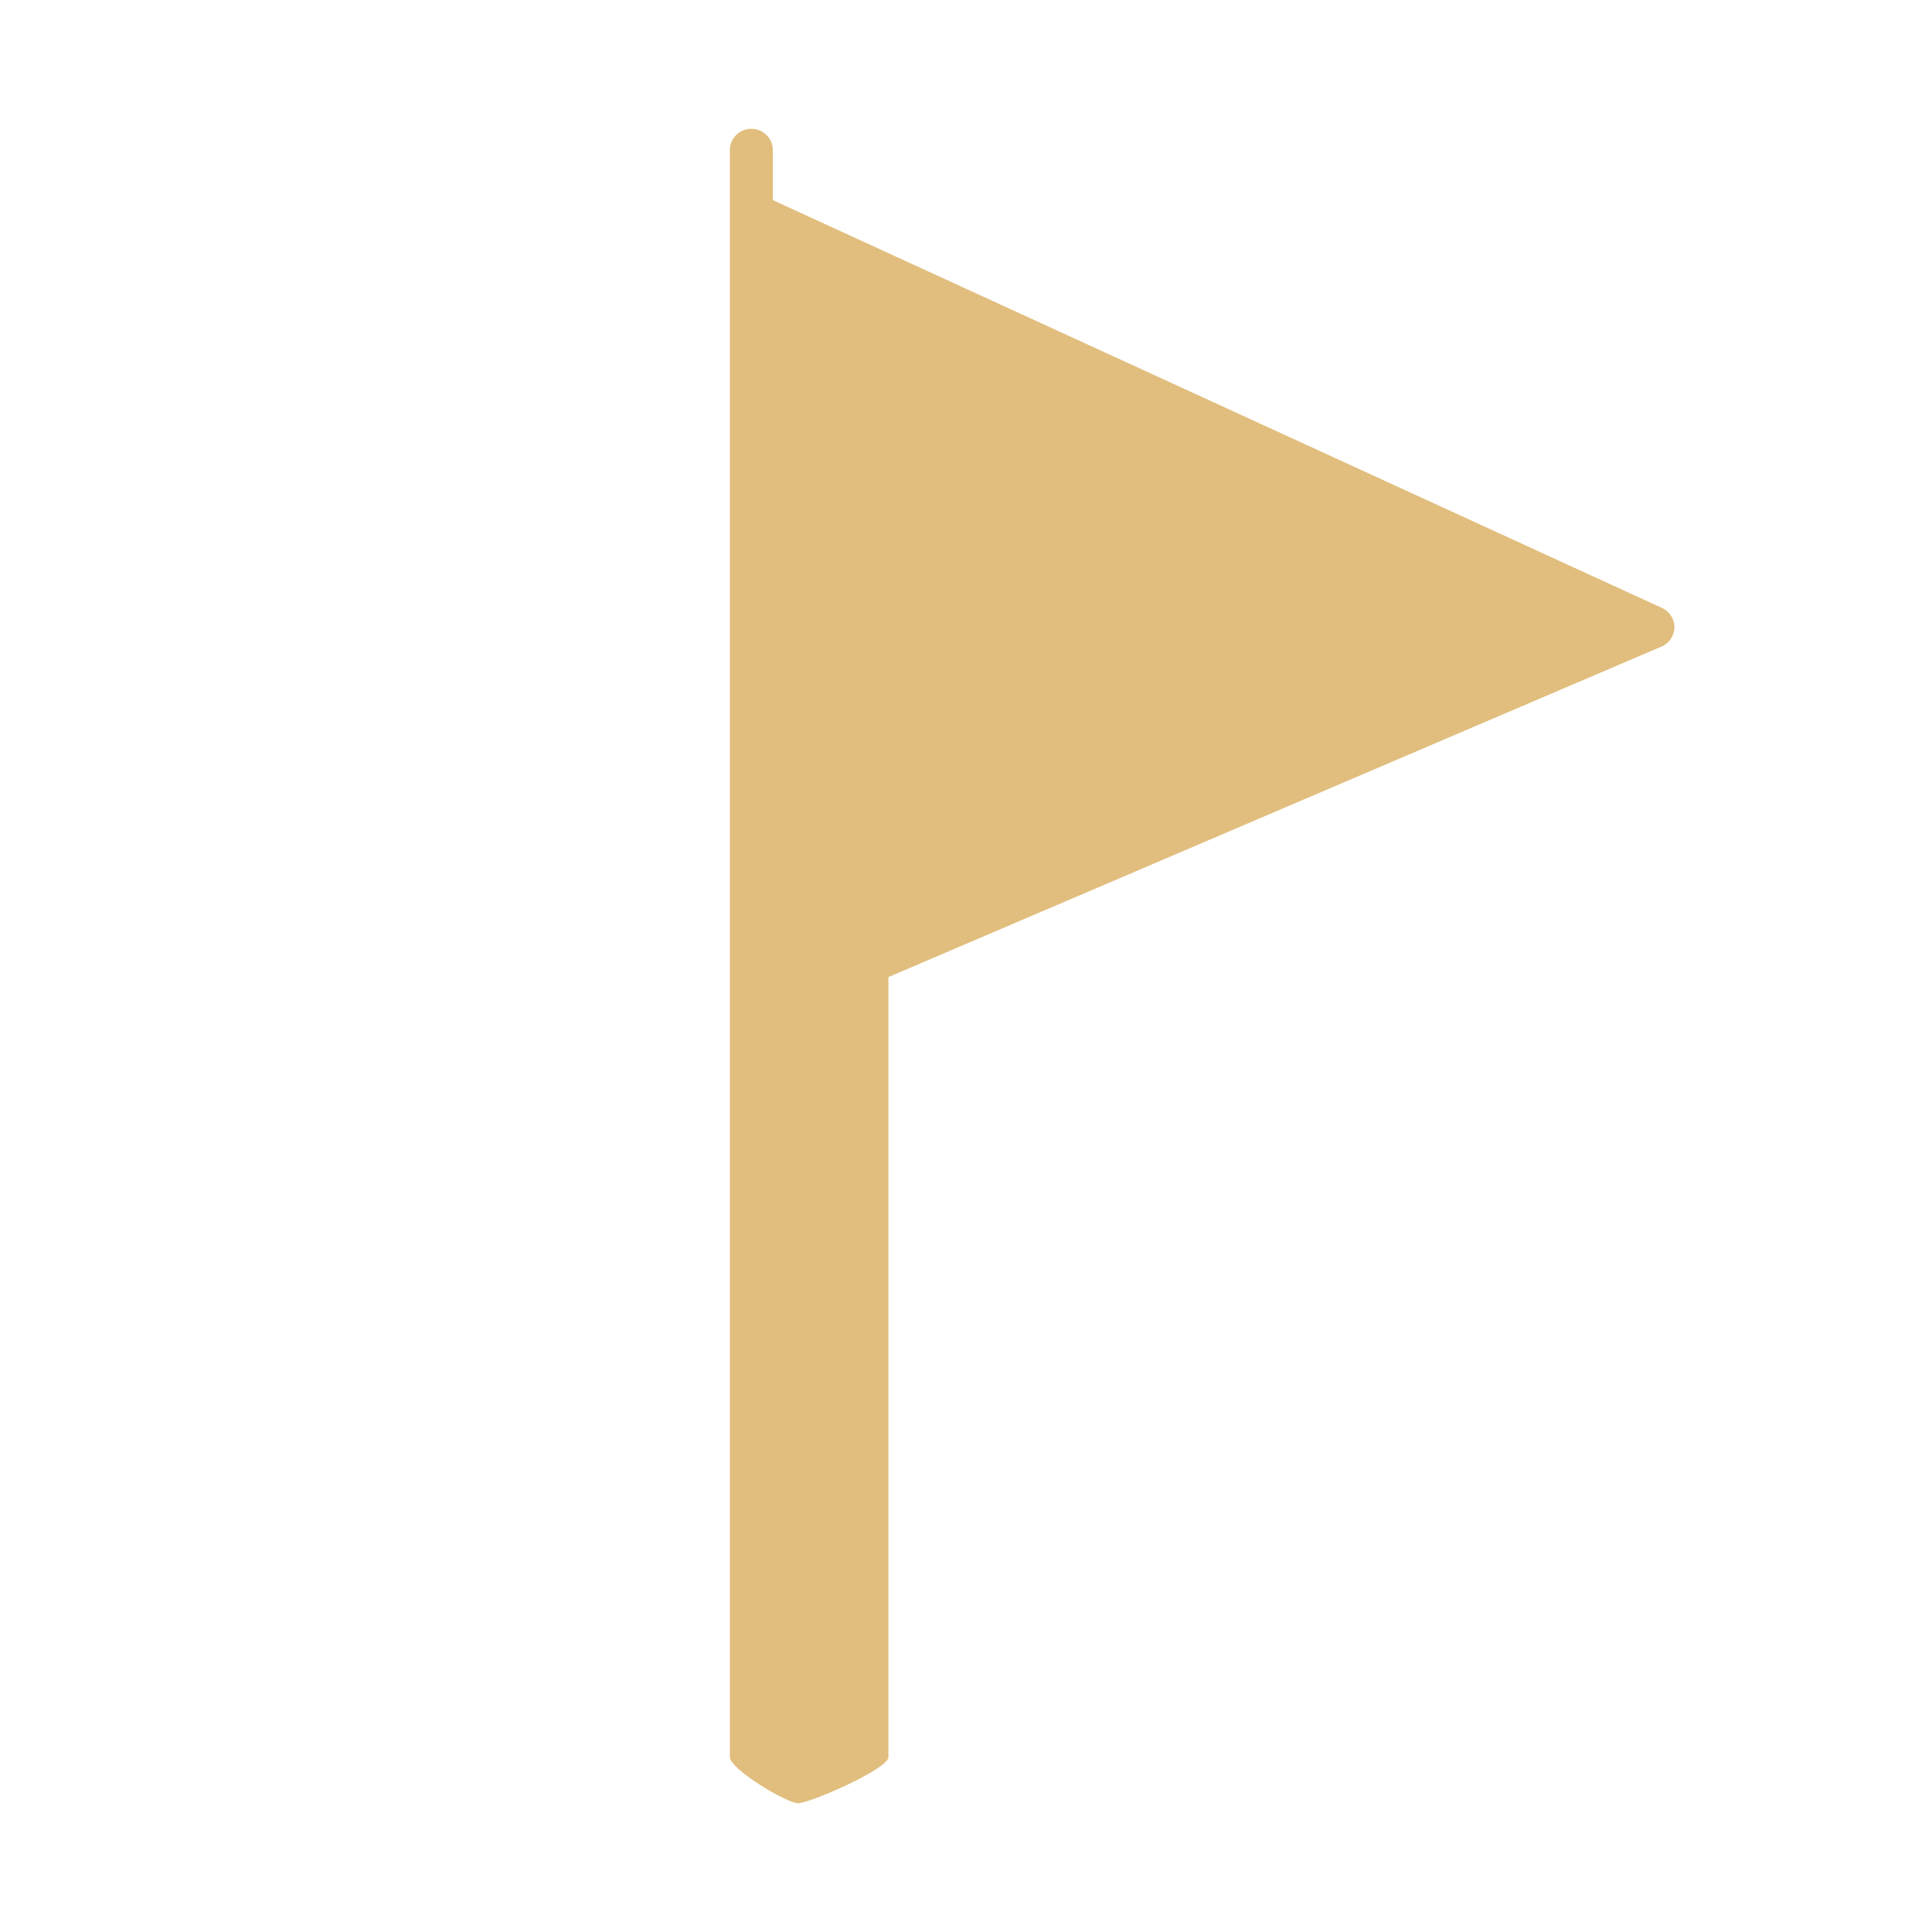
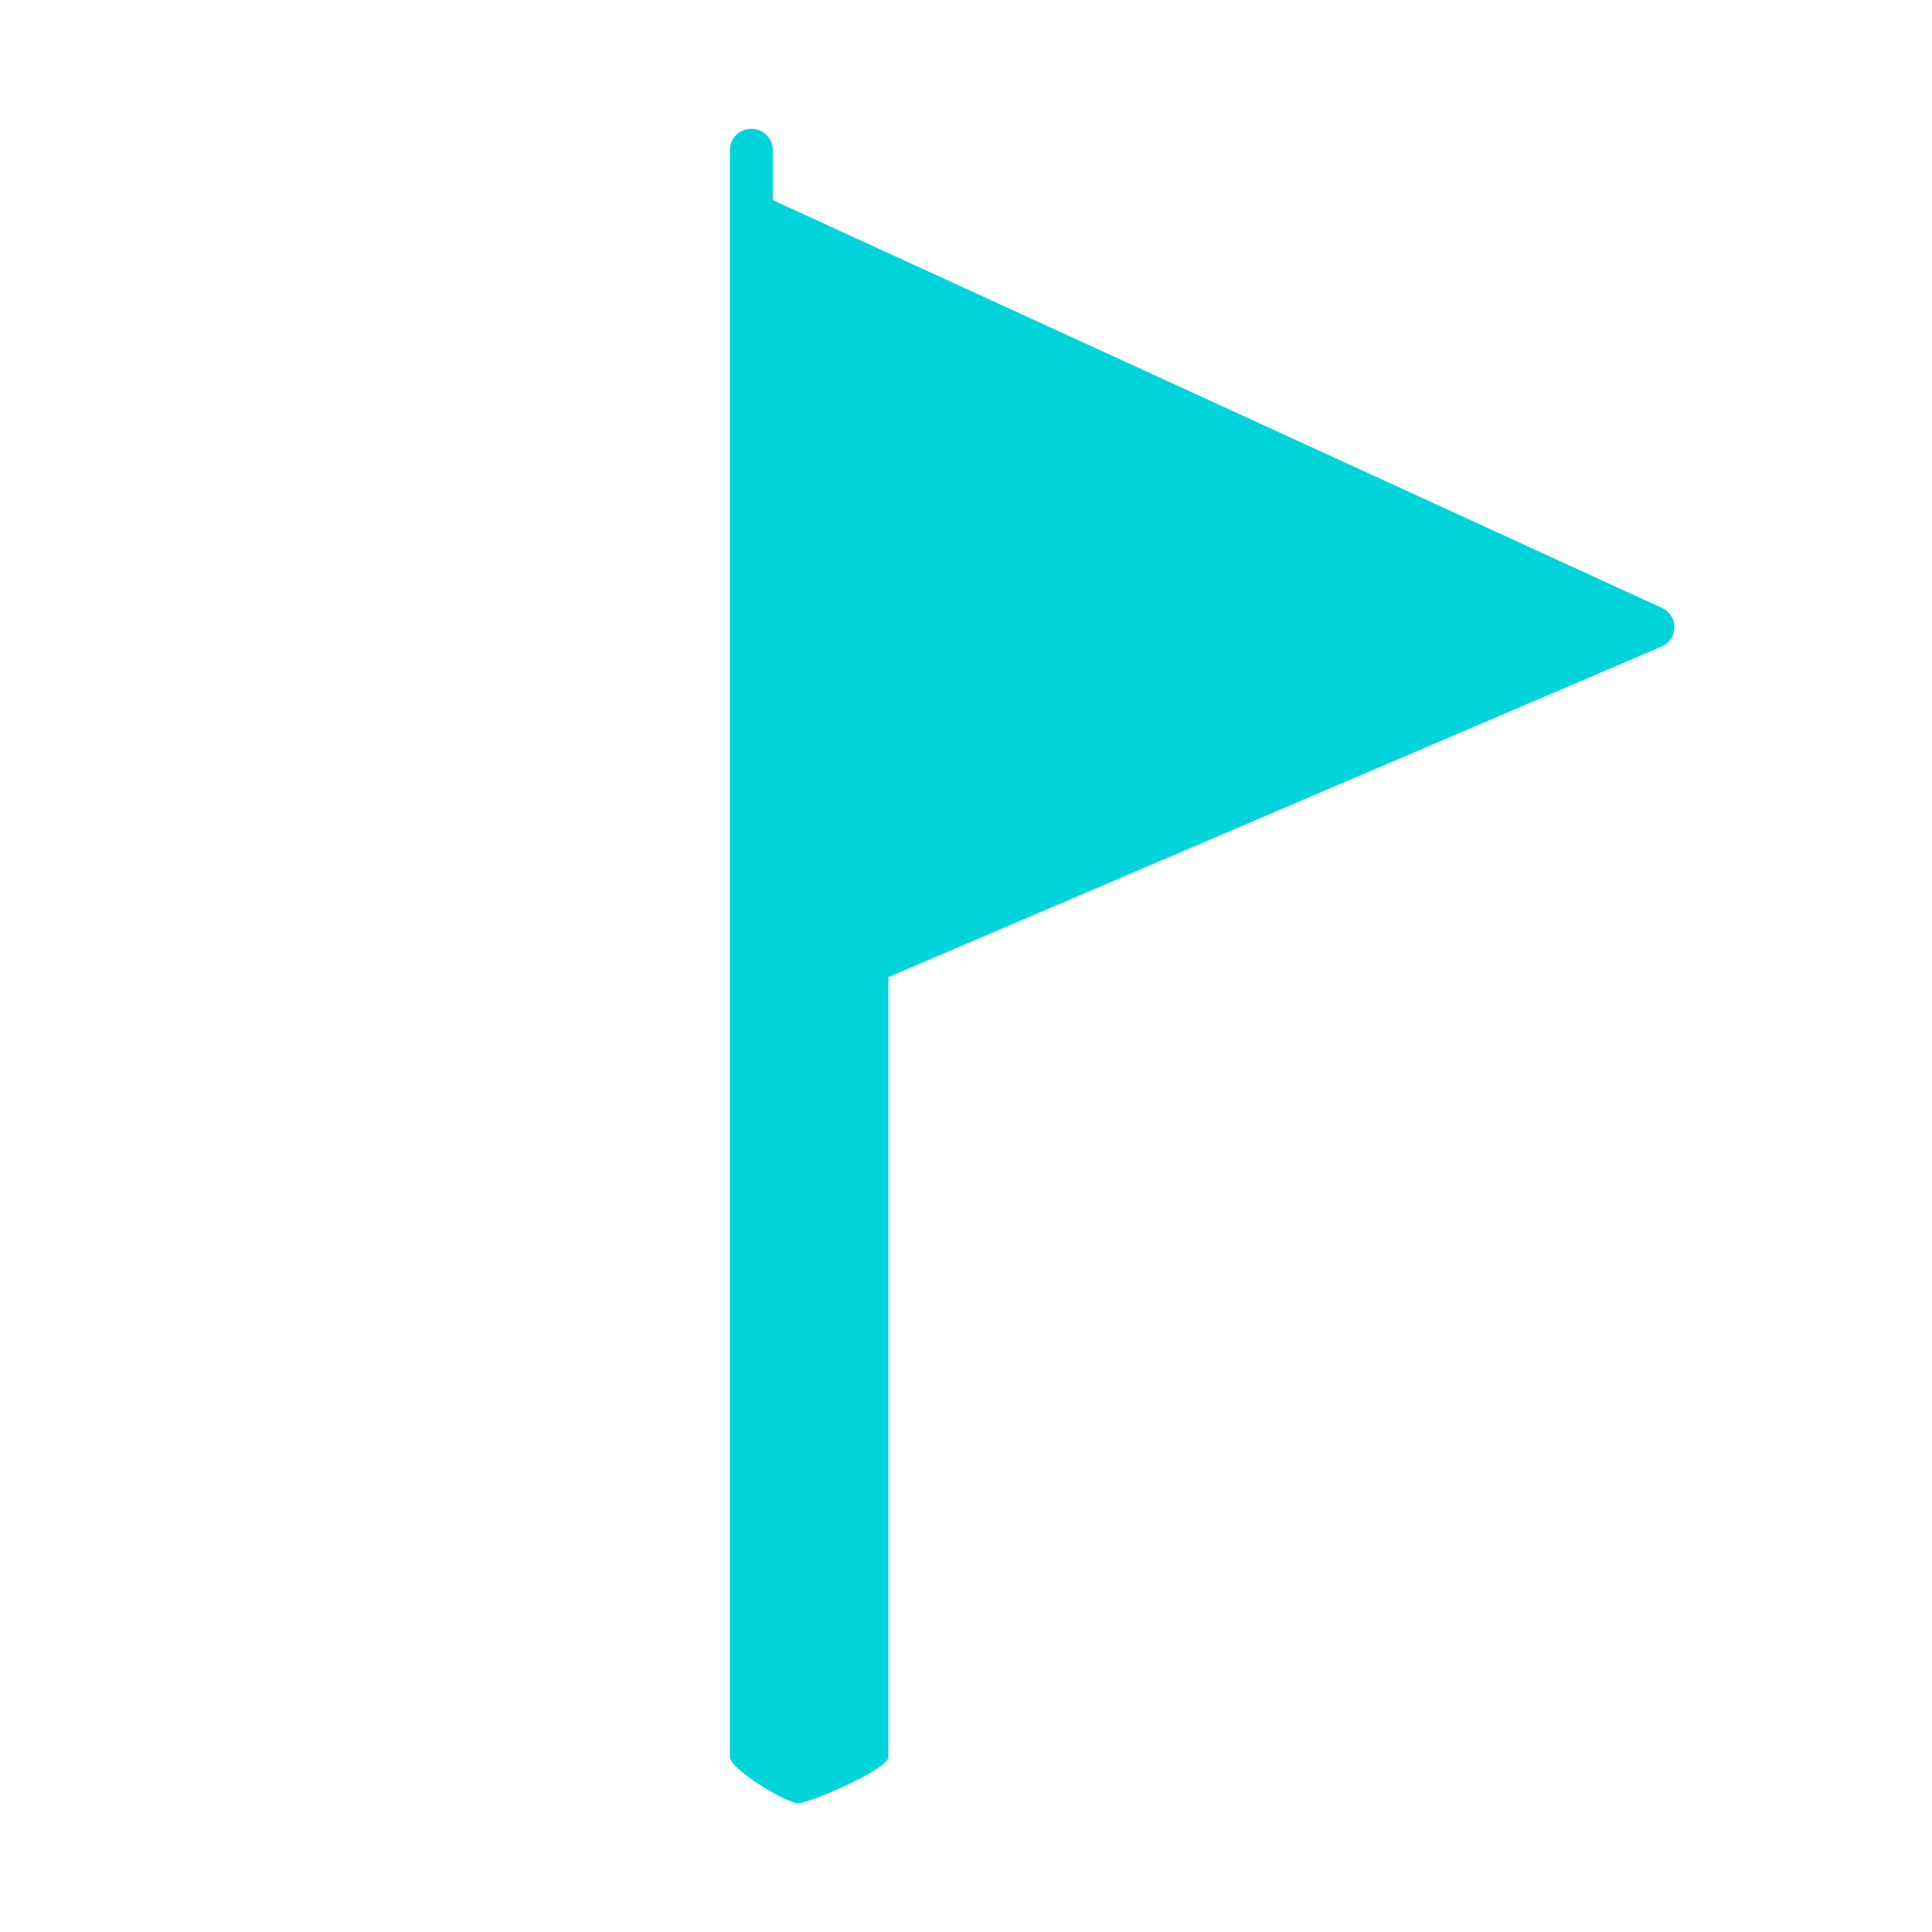
- <svg xmlns="http://www.w3.org/2000/svg" width="45px" height="45px" viewBox="0 0 45 45" version="1.1">
-   <defs />
-   <g id="Symbols" stroke="none" stroke-width="1" fill="none" fill-rule="evenodd">
-     <g id="Zero-Dependency" fill="#E1BE7E" fill-rule="nonzero">
-       <g id="002-flag" transform="translate(17, 3)">
-         <path d="M21.71,11.16 C21.892,11.243 22.006,11.425 22,11.622 C21.994,11.82 21.869,11.995 21.683,12.067 L3.693,19.758 L3.693,37.928 C3.693,38.201 1.866,39 1.59,39 C1.314,39 0,38.201 0,37.928 L0,19.758 L0,18.276 L0,1.976 L0,0.494 C0,0.221 0.224,0 0.5,0 C0.776,0 1,0.221 1,0.494 L1,1.661 L21.71,11.16 Z" id="Shape" />
+ <svg xmlns="http://www.w3.org/2000/svg" version="1.1" id="Layer_1" x="0px" y="0px" width="45px" height="45px" viewBox="0 0 45 45" enable-background="new 0 0 45 45" xml:space="preserve">
+   <g id="Symbols">
+     <g id="Zero-Dependency">
+       <g id="_x30_02-flag" transform="translate(17, 3)">
+         <path id="Shape" fill="#00D4DB" d="M21.711,11.16c0.181,0.083,0.295,0.265,0.289,0.463c-0.006,0.197-0.131,0.373-0.317,0.444     l-17.99,7.691v18.17C3.693,38.201,1.866,39,1.59,39S0,38.201,0,37.928v-18.17v-1.482v-16.3V0.494C0,0.221,0.224,0,0.5,0     S1,0.221,1,0.494v1.167L21.711,11.16z" />
      </g>
    </g>
  </g>
</svg>
